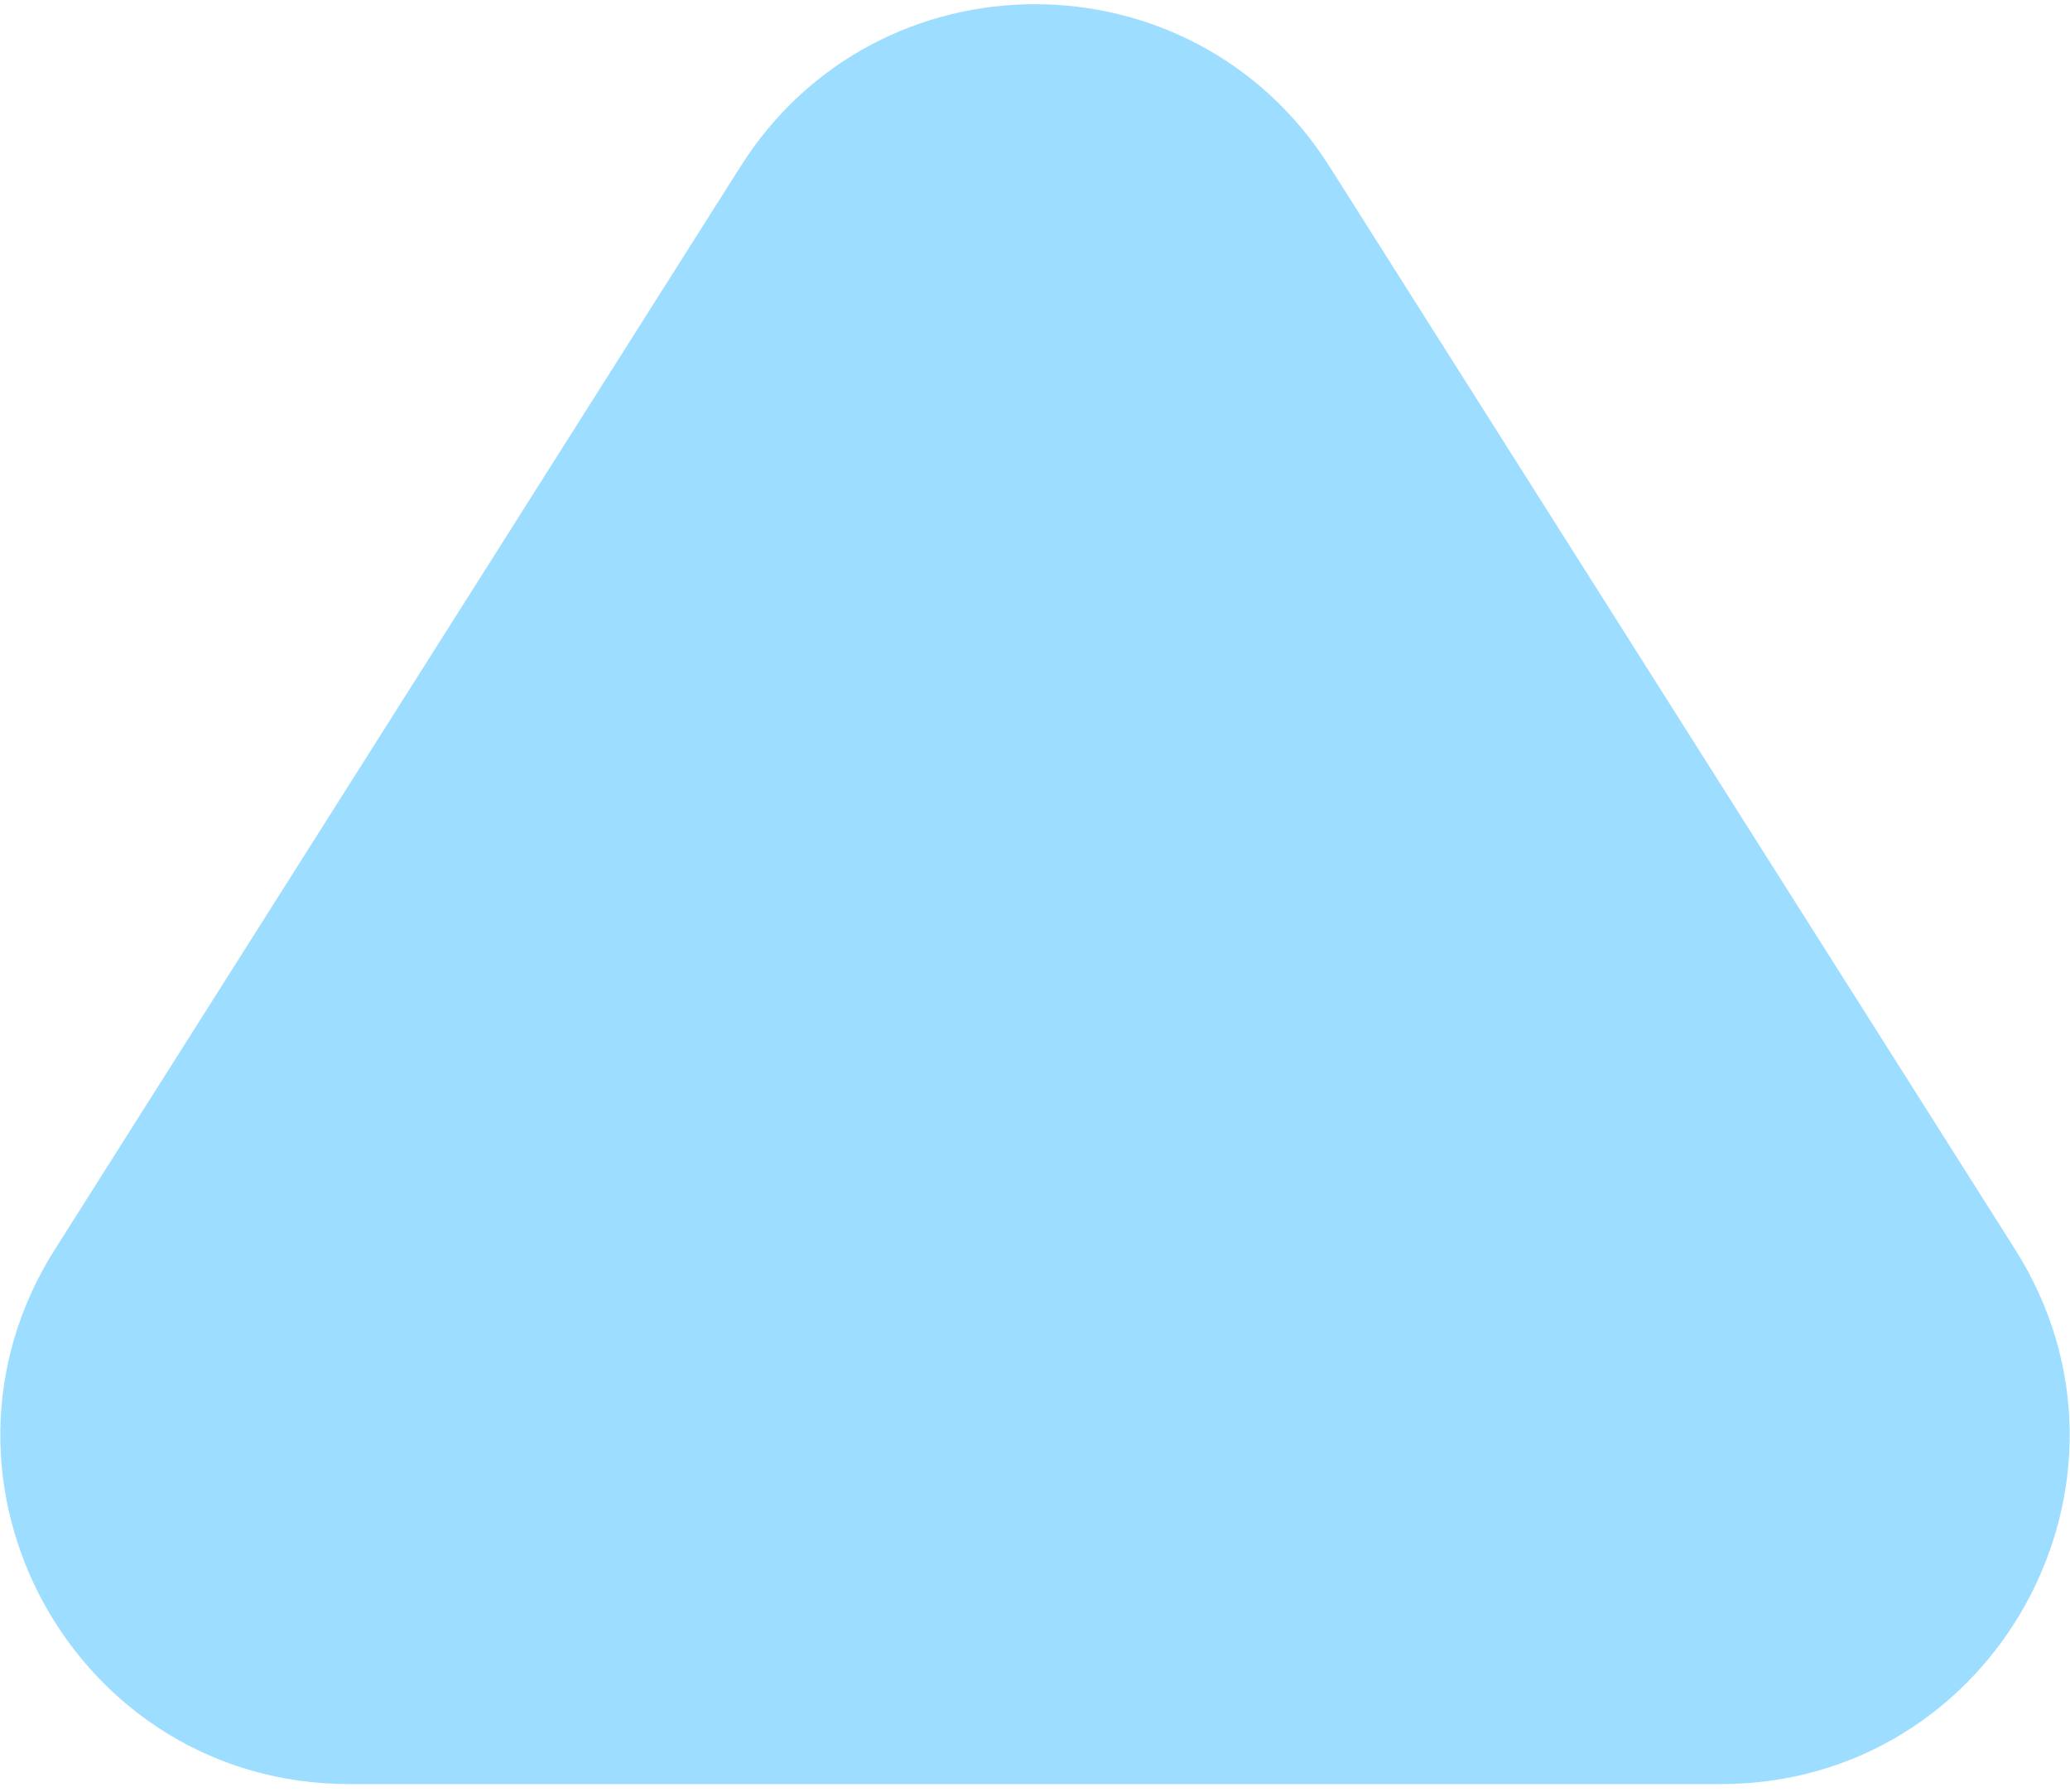
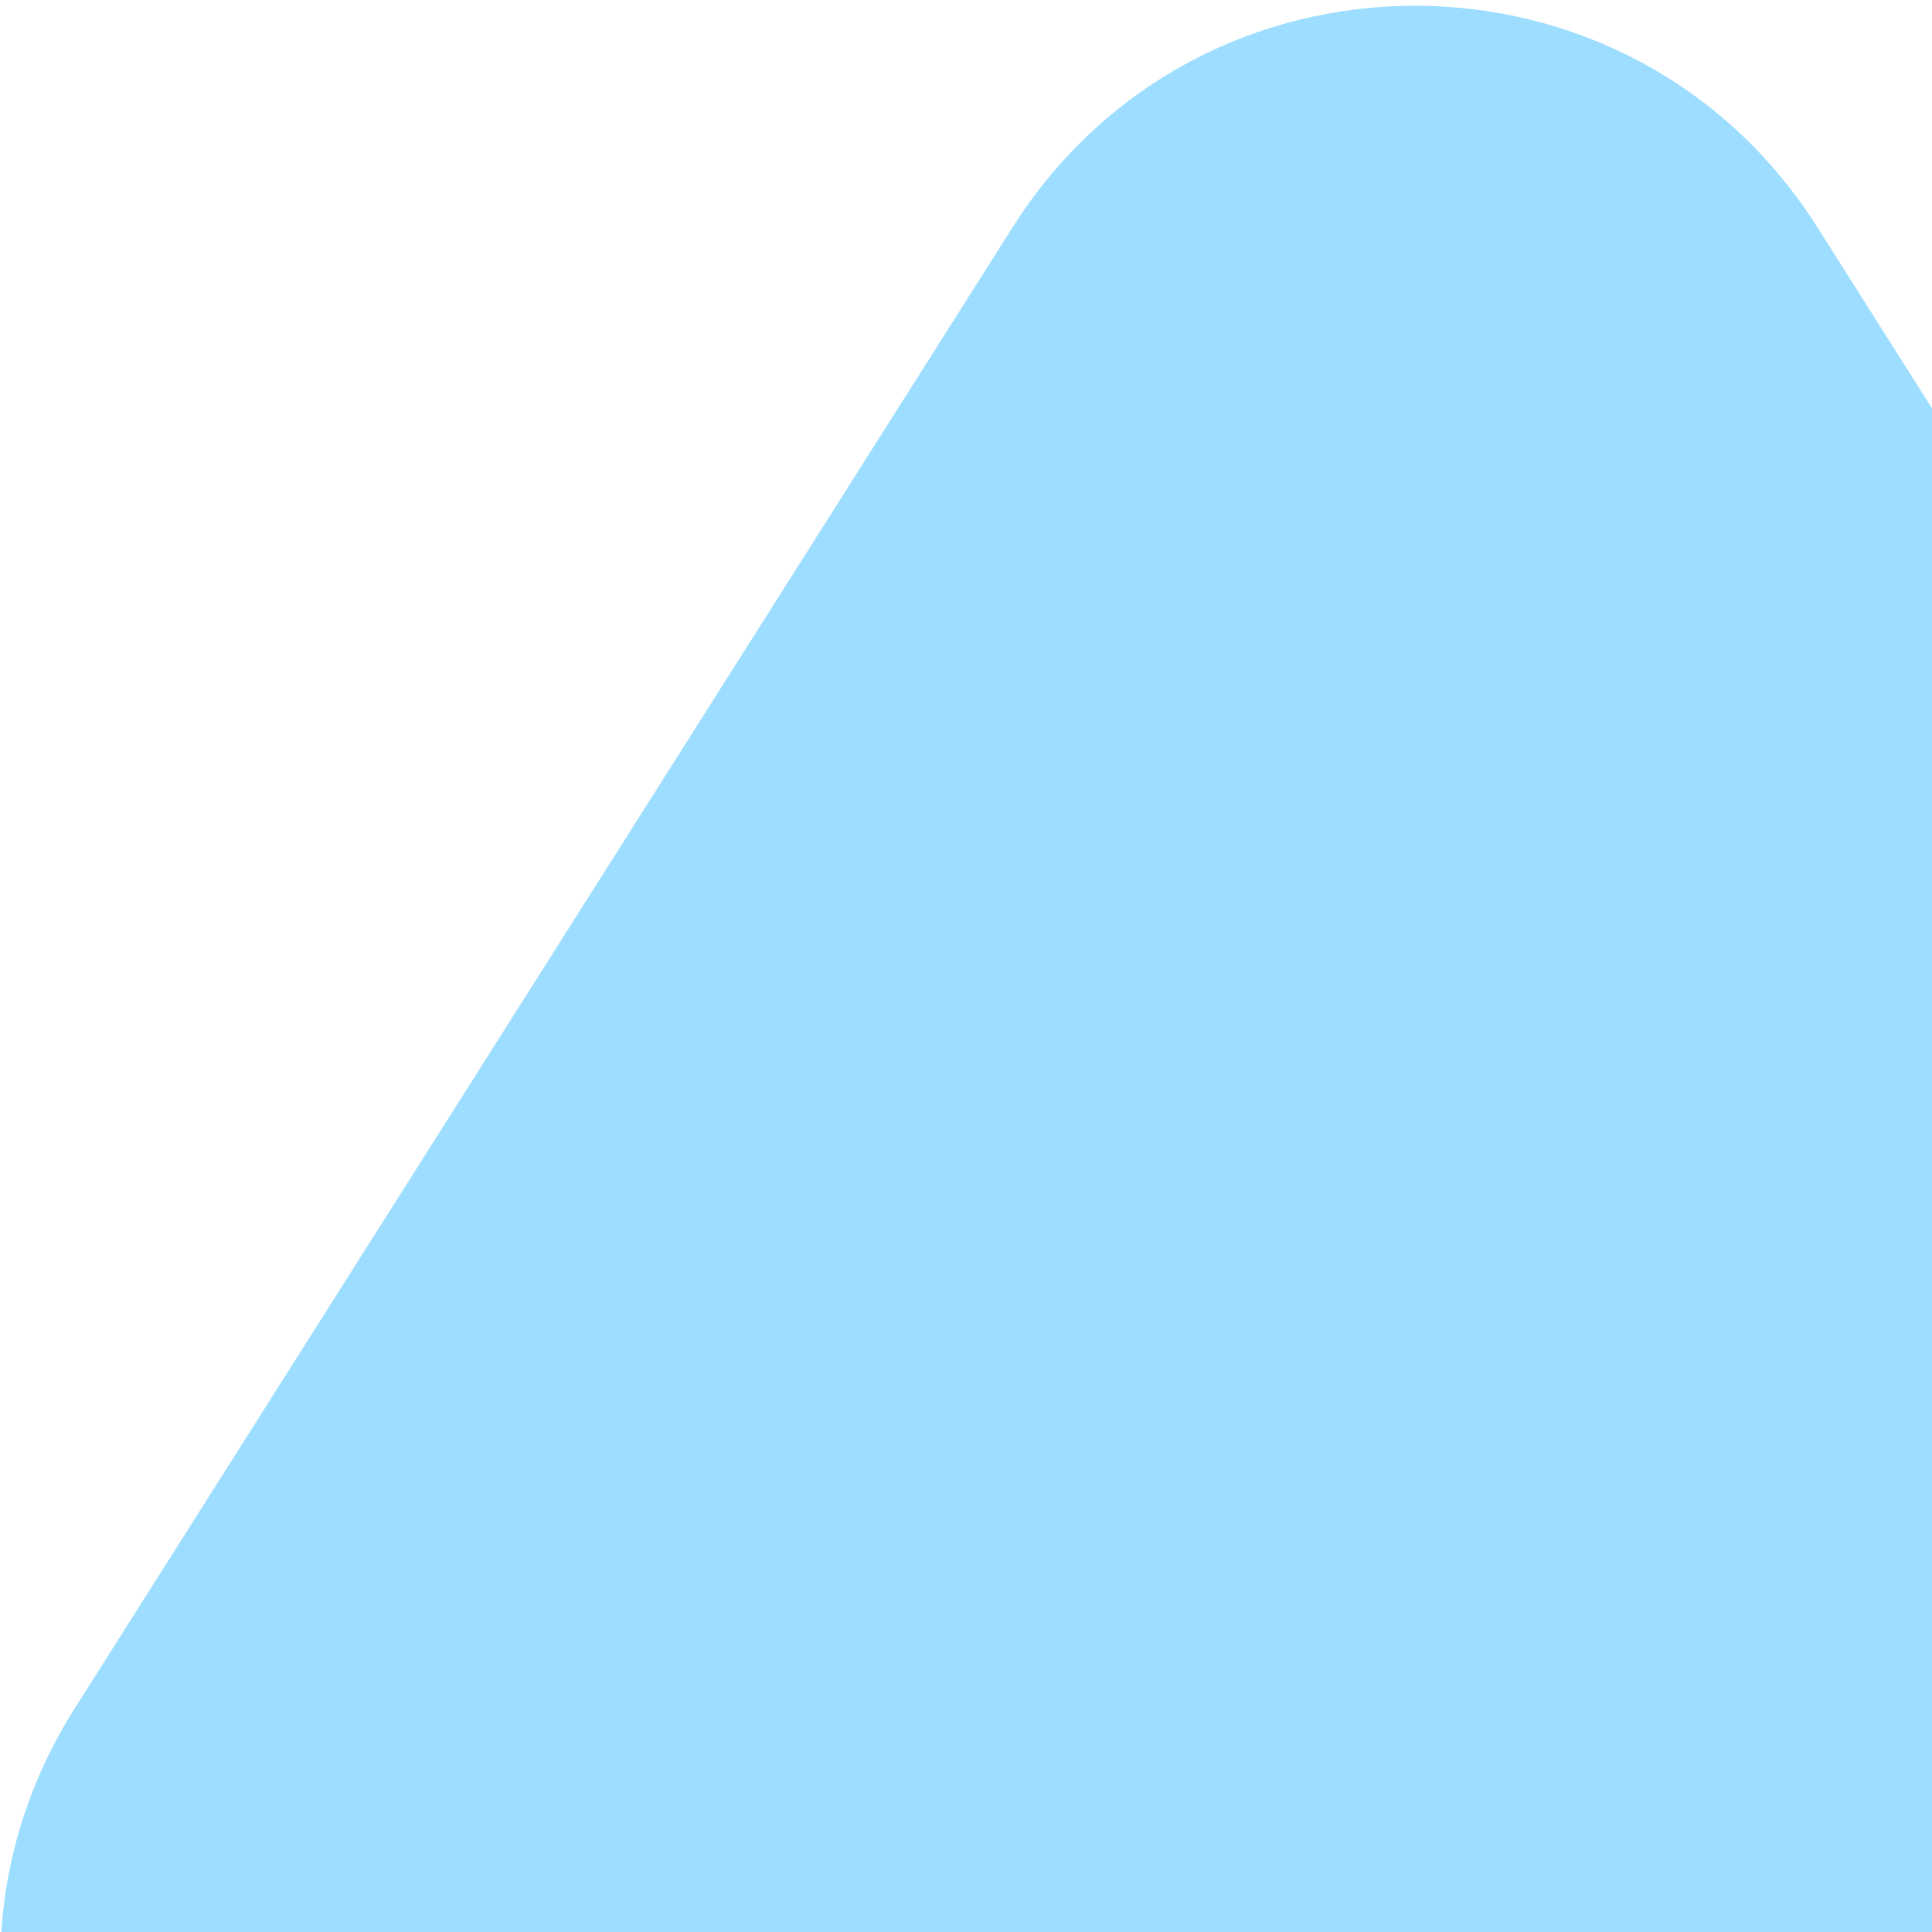
- <svg xmlns="http://www.w3.org/2000/svg" width="208" height="180" viewBox="0 0 208 180" fill="none">
-   <path d="M74.43 16.698C88.171 -5.003 119.829 -5.003 133.57 16.698L202.482 125.526C217.239 148.829 200.495 179.25 172.912 179.25H35.088C7.505 179.25 -9.239 148.829 5.518 125.526L74.43 16.698Z" fill="#9DDDFF" />
+ <svg xmlns="http://www.w3.org/2000/svg" width="142" height="142" viewBox="0 0 142 142" fill="none">
+   <path d="M74.43 16.698C88.171 -5.003 119.829 -5.003 133.57 16.698L202.482 125.525C217.239 148.829 200.495 179.25 172.912 179.25H35.088C7.505 179.25 -9.239 148.829 5.518 125.525L74.43 16.698Z" fill="#9DDDFF" />
</svg>
